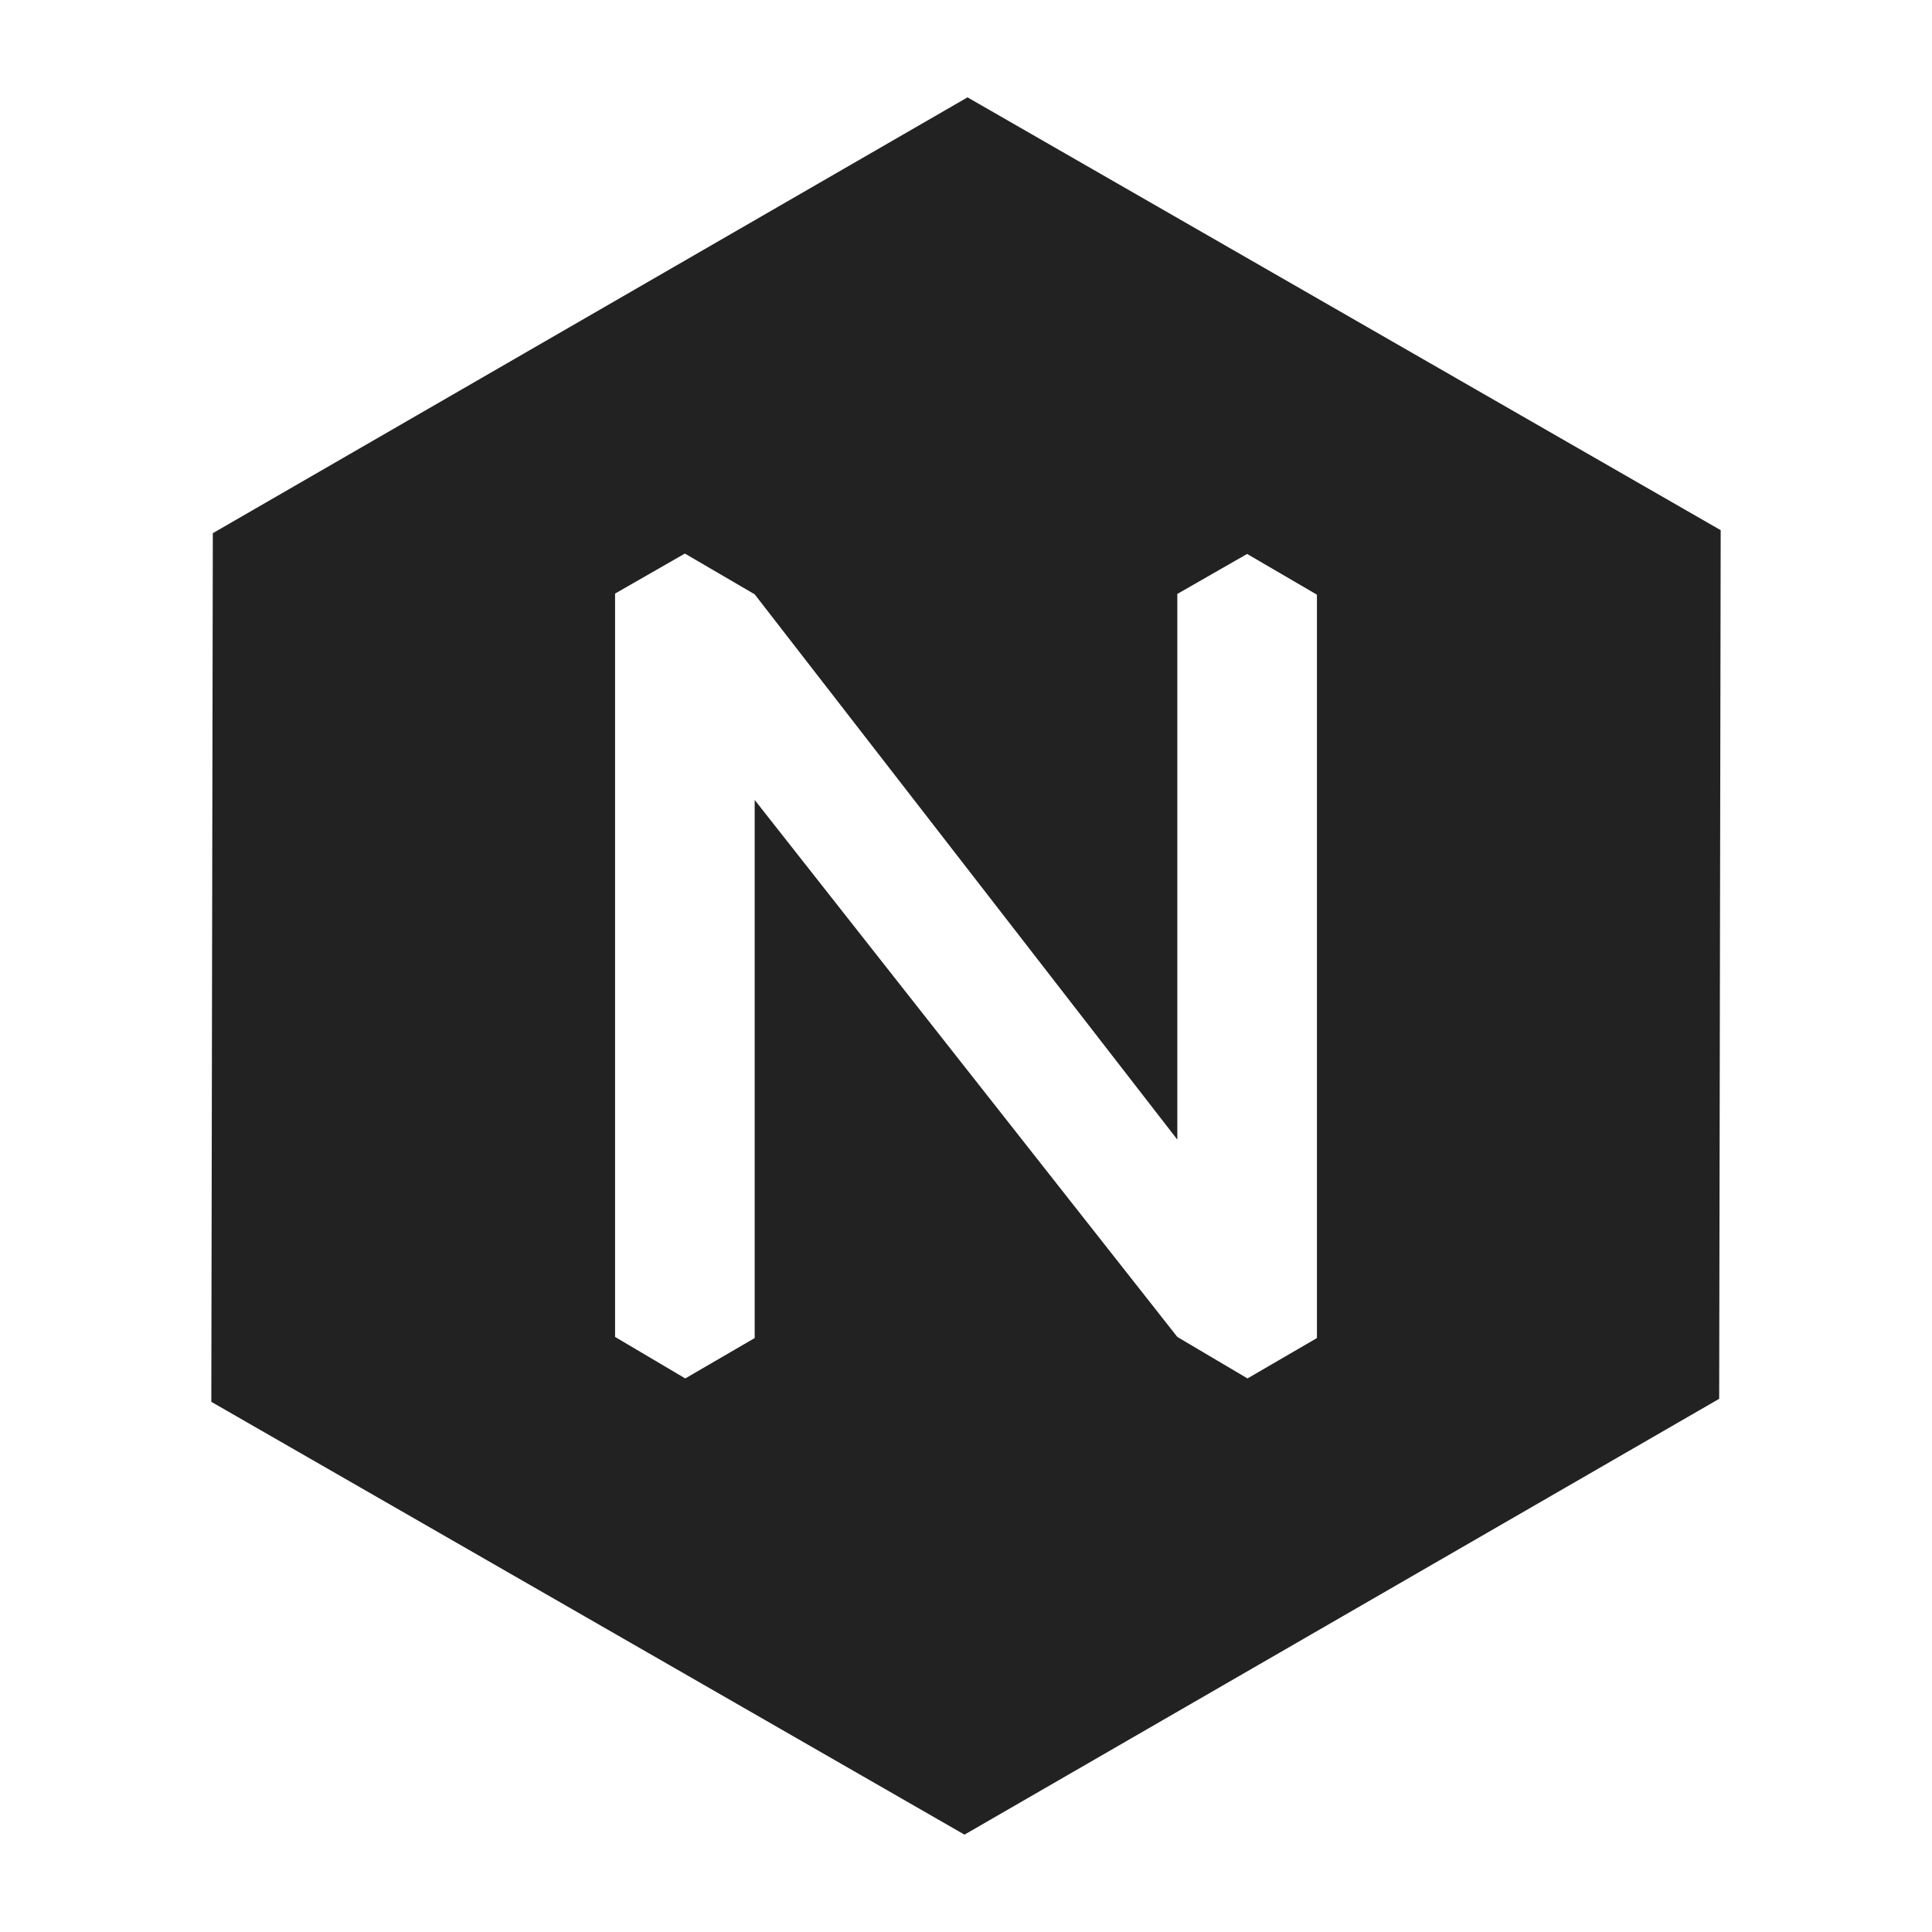
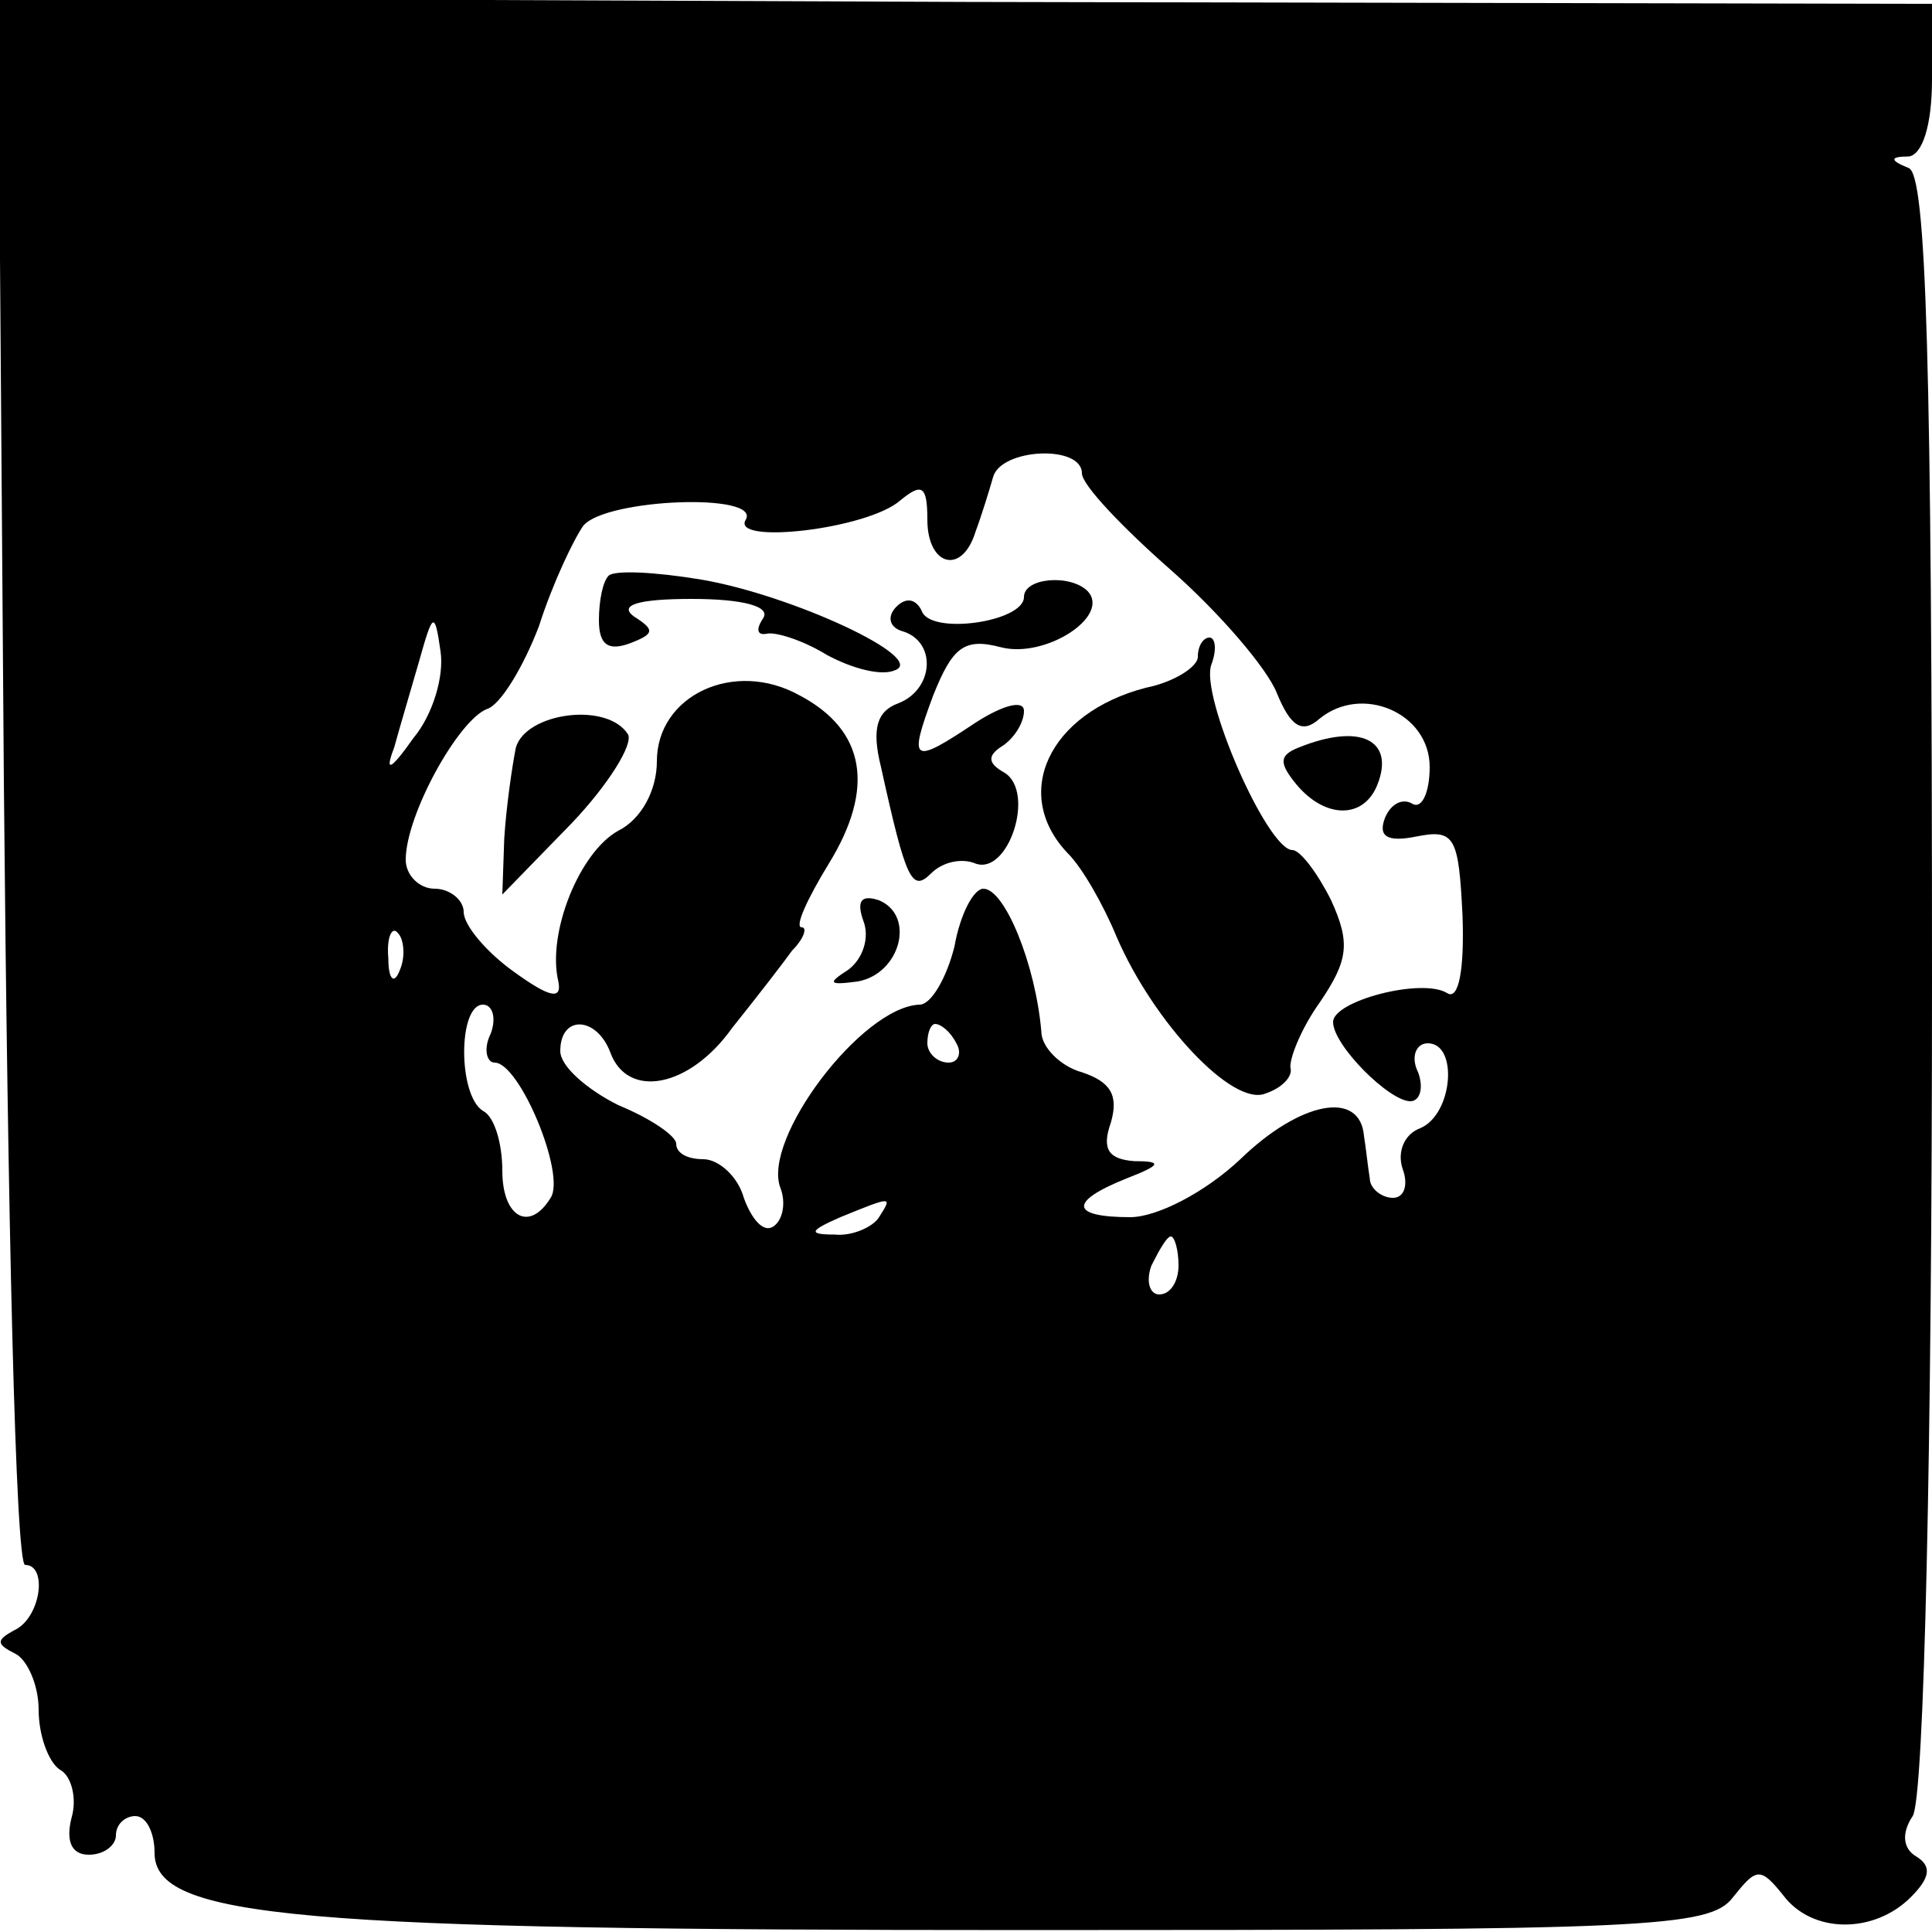
- <svg xmlns="http://www.w3.org/2000/svg" xml:space="preserve" enable-background="new 0 0 512 512" viewBox="0 0 512 512" height="512px" width="512px" y="0px" x="0px" id="NexT" version="1.1">
-   <defs id="defs3388" />
-   <path style="fill:#222222;fill-opacity:1" id="path3384" d="M 256.4,25.8 56.4,141.3 56,371.5 255.6,486.2 455.6,370.7 456,140.5 Z m 92.6,328.8 -18.4,10.7 -18.6,-11 0,0 -112,-142.3 0,142.6 -18.4,10.7 -18.6,-11 0,-197 18.5,-10.6 18.5,10.8 0,0 112,144.5 0,-144.6 18.5,-10.6 18.5,10.8 z" />
+ <svg xmlns="http://www.w3.org/2000/svg" version="1.0" width="100pt" height="100pt" viewBox="0 0 100 100" preserveAspectRatio="xMidYMid meet">
+   <g transform="translate(0,100) scale(0.1,-0.1)" fill="#000000" stroke="none">
+     <path d="M2 595 c2 -223 6 -405 11 -405 12 0 8 -28 -6 -34 -9 -5 -9 -7 1 -12 6 -3 12 -16 12 -29 0 -13 5 -27 11 -31 6 -3 9 -15 6 -25 -3 -12 0 -19 9 -19 8 0 14 5 14 10 0 6 5 10 10 10 6 0 10 -9 10 -19 0 -34 74 -40 450 -40 322 0 355 1 367 17 12 15 14 16 26 1 15 -20 47 -20 66 -1 10 10 11 16 3 21 -7 4 -8 12 -2 21 6 9 10 192 10 432 0 324 -3 417 -12 421 -10 4 -10 6 0 6 7 1 12 16 12 40 l0 39 -500 1 -501 2 3 -406z m558 160 c0 -6 21 -28 46 -50 25 -22 50 -51 55 -64 7 -17 13 -21 22 -13 22 18 57 3 57 -25 0 -13 -4 -22 -9 -19 -5 3 -11 0 -14 -7 -4 -10 1 -13 16 -10 20 4 22 0 24 -41 1 -28 -2 -44 -8 -40 -13 8 -59 -4 -59 -15 0 -12 29 -41 40 -41 5 0 7 7 4 15 -4 8 -1 15 5 15 16 0 13 -37 -4 -44 -8 -3 -12 -12 -9 -21 3 -8 1 -15 -5 -15 -6 0 -12 5 -12 10 -1 6 -2 16 -3 22 -2 24 -33 18 -64 -12 -18 -17 -43 -30 -57 -30 -31 0 -32 8 -2 20 18 7 19 9 4 9 -13 1 -17 6 -12 20 4 14 0 21 -15 26 -11 3 -21 13 -21 21 -3 35 -19 74 -30 74 -5 0 -12 -13 -15 -30 -4 -16 -12 -30 -18 -30 -30 -1 -82 -70 -72 -95 3 -8 1 -17 -4 -20 -5 -3 -11 4 -15 15 -3 11 -13 20 -21 20 -8 0 -14 3 -14 8 0 4 -13 13 -30 20 -16 8 -30 20 -30 28 0 19 19 18 26 -1 9 -24 41 -18 63 13 12 15 26 33 31 40 6 6 8 12 5 12 -4 0 3 15 14 33 24 39 19 69 -15 87 -34 19 -74 0 -74 -34 0 -15 -8 -30 -20 -36 -20 -11 -37 -53 -31 -78 2 -10 -5 -8 -23 5 -14 10 -26 24 -26 31 0 6 -7 12 -15 12 -8 0 -15 7 -15 15 0 23 27 72 42 78 7 2 19 22 27 43 7 22 18 45 23 52 12 14 92 17 84 3 -8 -13 63 -5 80 10 11 9 14 8 14 -10 0 -24 18 -29 25 -6 3 8 7 21 9 28 4 15 46 17 46 2z m-346 -137 c-12 -17 -15 -18 -10 -5 3 11 9 31 13 45 7 25 8 26 11 5 2 -13 -4 -33 -14 -45z m-7 -120 c-3 -8 -6 -5 -6 6 -1 11 2 17 5 13 3 -3 4 -12 1 -19z m47 -33 c-4 -8 -2 -15 2 -15 13 0 37 -58 29 -70 -11 -18 -25 -10 -25 14 0 14 -4 28 -10 31 -13 8 -13 55 0 55 5 0 7 -7 4 -15z m241 -5 c3 -5 1 -10 -4 -10 -6 0 -11 5 -11 10 0 6 2 10 4 10 3 0 8 -4 11 -10z m-40 -90 c-3 -5 -14 -10 -23 -9 -14 0 -13 2 3 9 27 11 27 11 20 0z m155 -25 c0 -8 -4 -15 -10 -15 -5 0 -7 7 -4 15 4 8 8 15 10 15 2 0 4 -7 4 -15z" />
+     <path d="M315 702 c-3 -3 -5 -13 -5 -23 0 -13 5 -16 16 -12 13 5 13 7 2 14 -8 6 3 9 30 9 27 0 41 -4 37 -10 -4 -6 -3 -9 2 -8 4 1 18 -3 31 -11 13 -7 28 -11 35 -8 18 6 -53 39 -100 47 -24 4 -45 5 -48 2z" />
+     <path d="M530 691 c0 -13 -49 -20 -53 -7 -3 6 -8 7 -13 2 -5 -5 -4 -11 4 -13 17 -6 15 -30 -3 -37 -11 -4 -14 -13 -9 -33 13 -59 16 -65 26 -55 6 6 16 8 23 5 17 -6 31 37 15 47 -9 5 -9 9 -1 14 6 4 11 12 11 18 0 6 -11 3 -25 -6 -33 -22 -35 -21 -22 14 10 25 16 30 35 25 23 -6 57 16 45 29 -9 9 -33 7 -33 -3z" />
+     <path d="M620 660 c0 -5 -12 -13 -27 -16 -50 -13 -70 -55 -40 -86 7 -7 18 -26 25 -43 19 -44 60 -88 77 -81 9 3 14 9 13 13 -1 4 5 20 15 34 15 22 16 31 6 53 -7 14 -16 26 -20 26 -13 0 -48 80 -42 96 3 8 2 14 -1 14 -3 0 -6 -4 -6 -10z" />
+     <path d="M267 613 c-2 -10 -5 -31 -6 -47 l-1 -29 36 37 c19 20 32 41 29 46 -11 17 -53 11 -58 -7z" />
+     <path d="M672 613 c-10 -4 -10 -8 -1 -19 15 -18 35 -18 42 0 9 23 -9 32 -41 19z" />
+     <path d="M447 523 c3 -8 0 -19 -8 -25 -11 -7 -10 -8 5 -6 22 4 30 34 11 42 -9 3 -12 0 -8 -11z" />
+   </g>
</svg>
